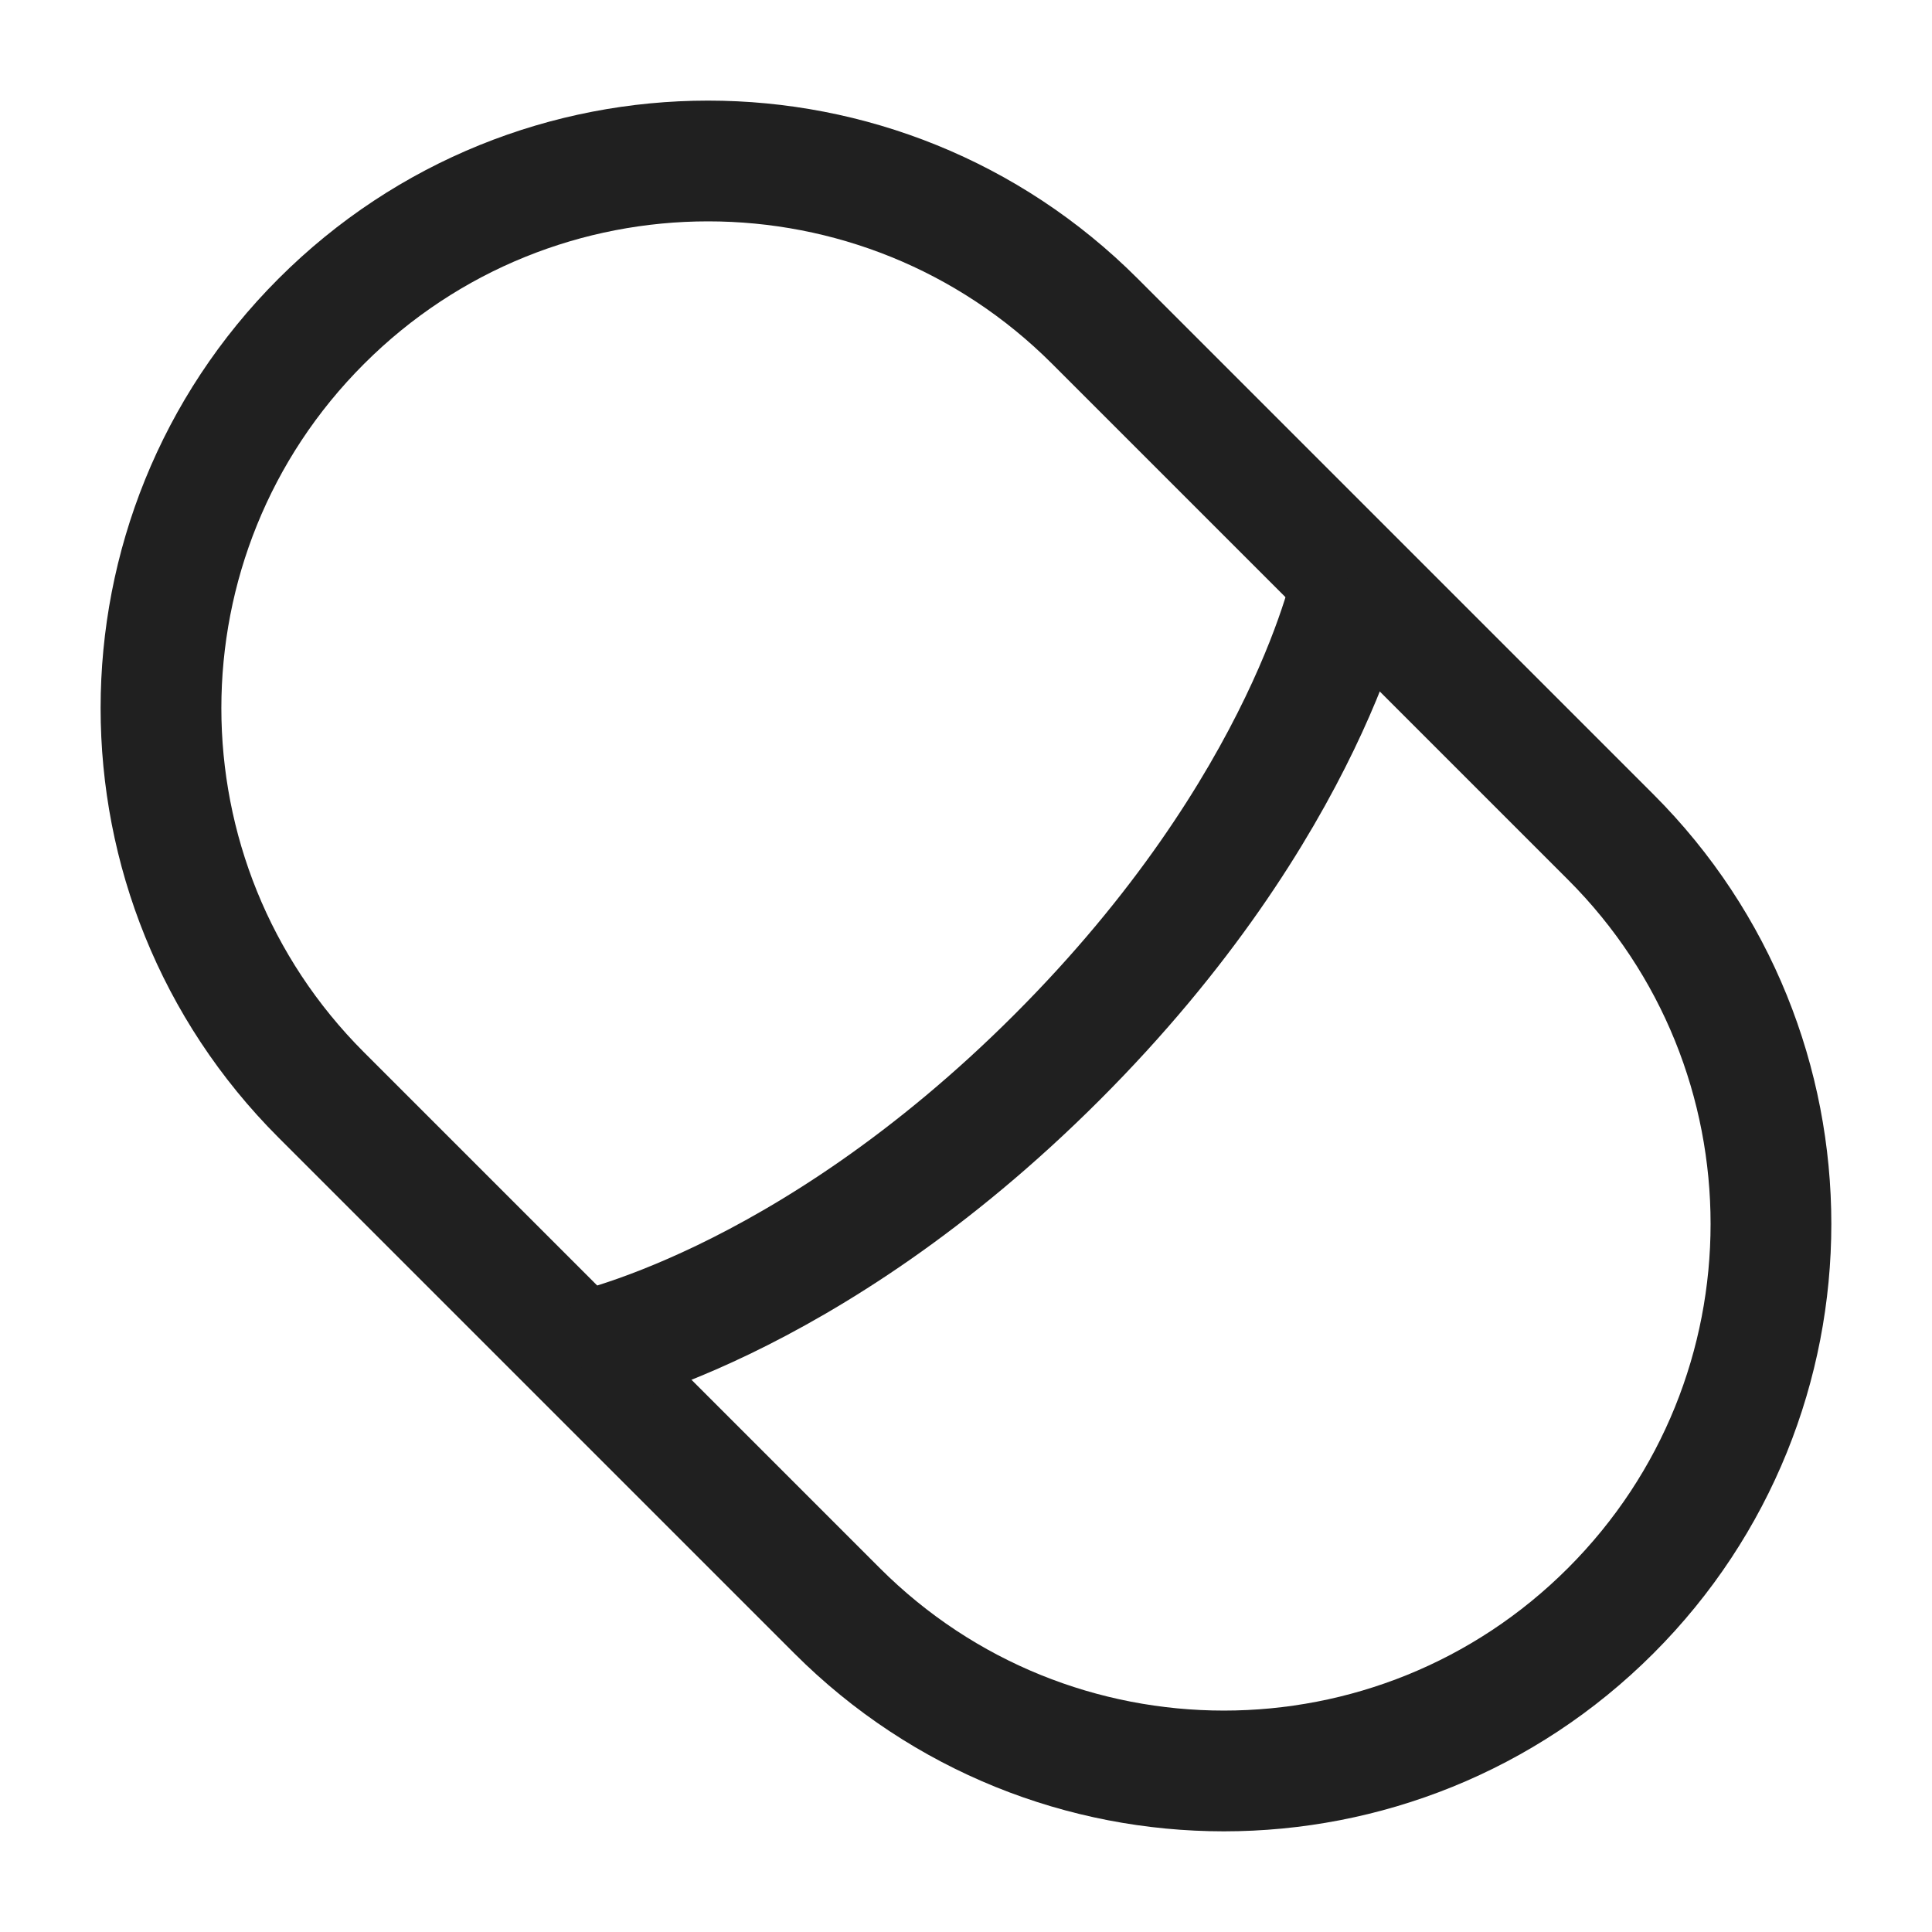
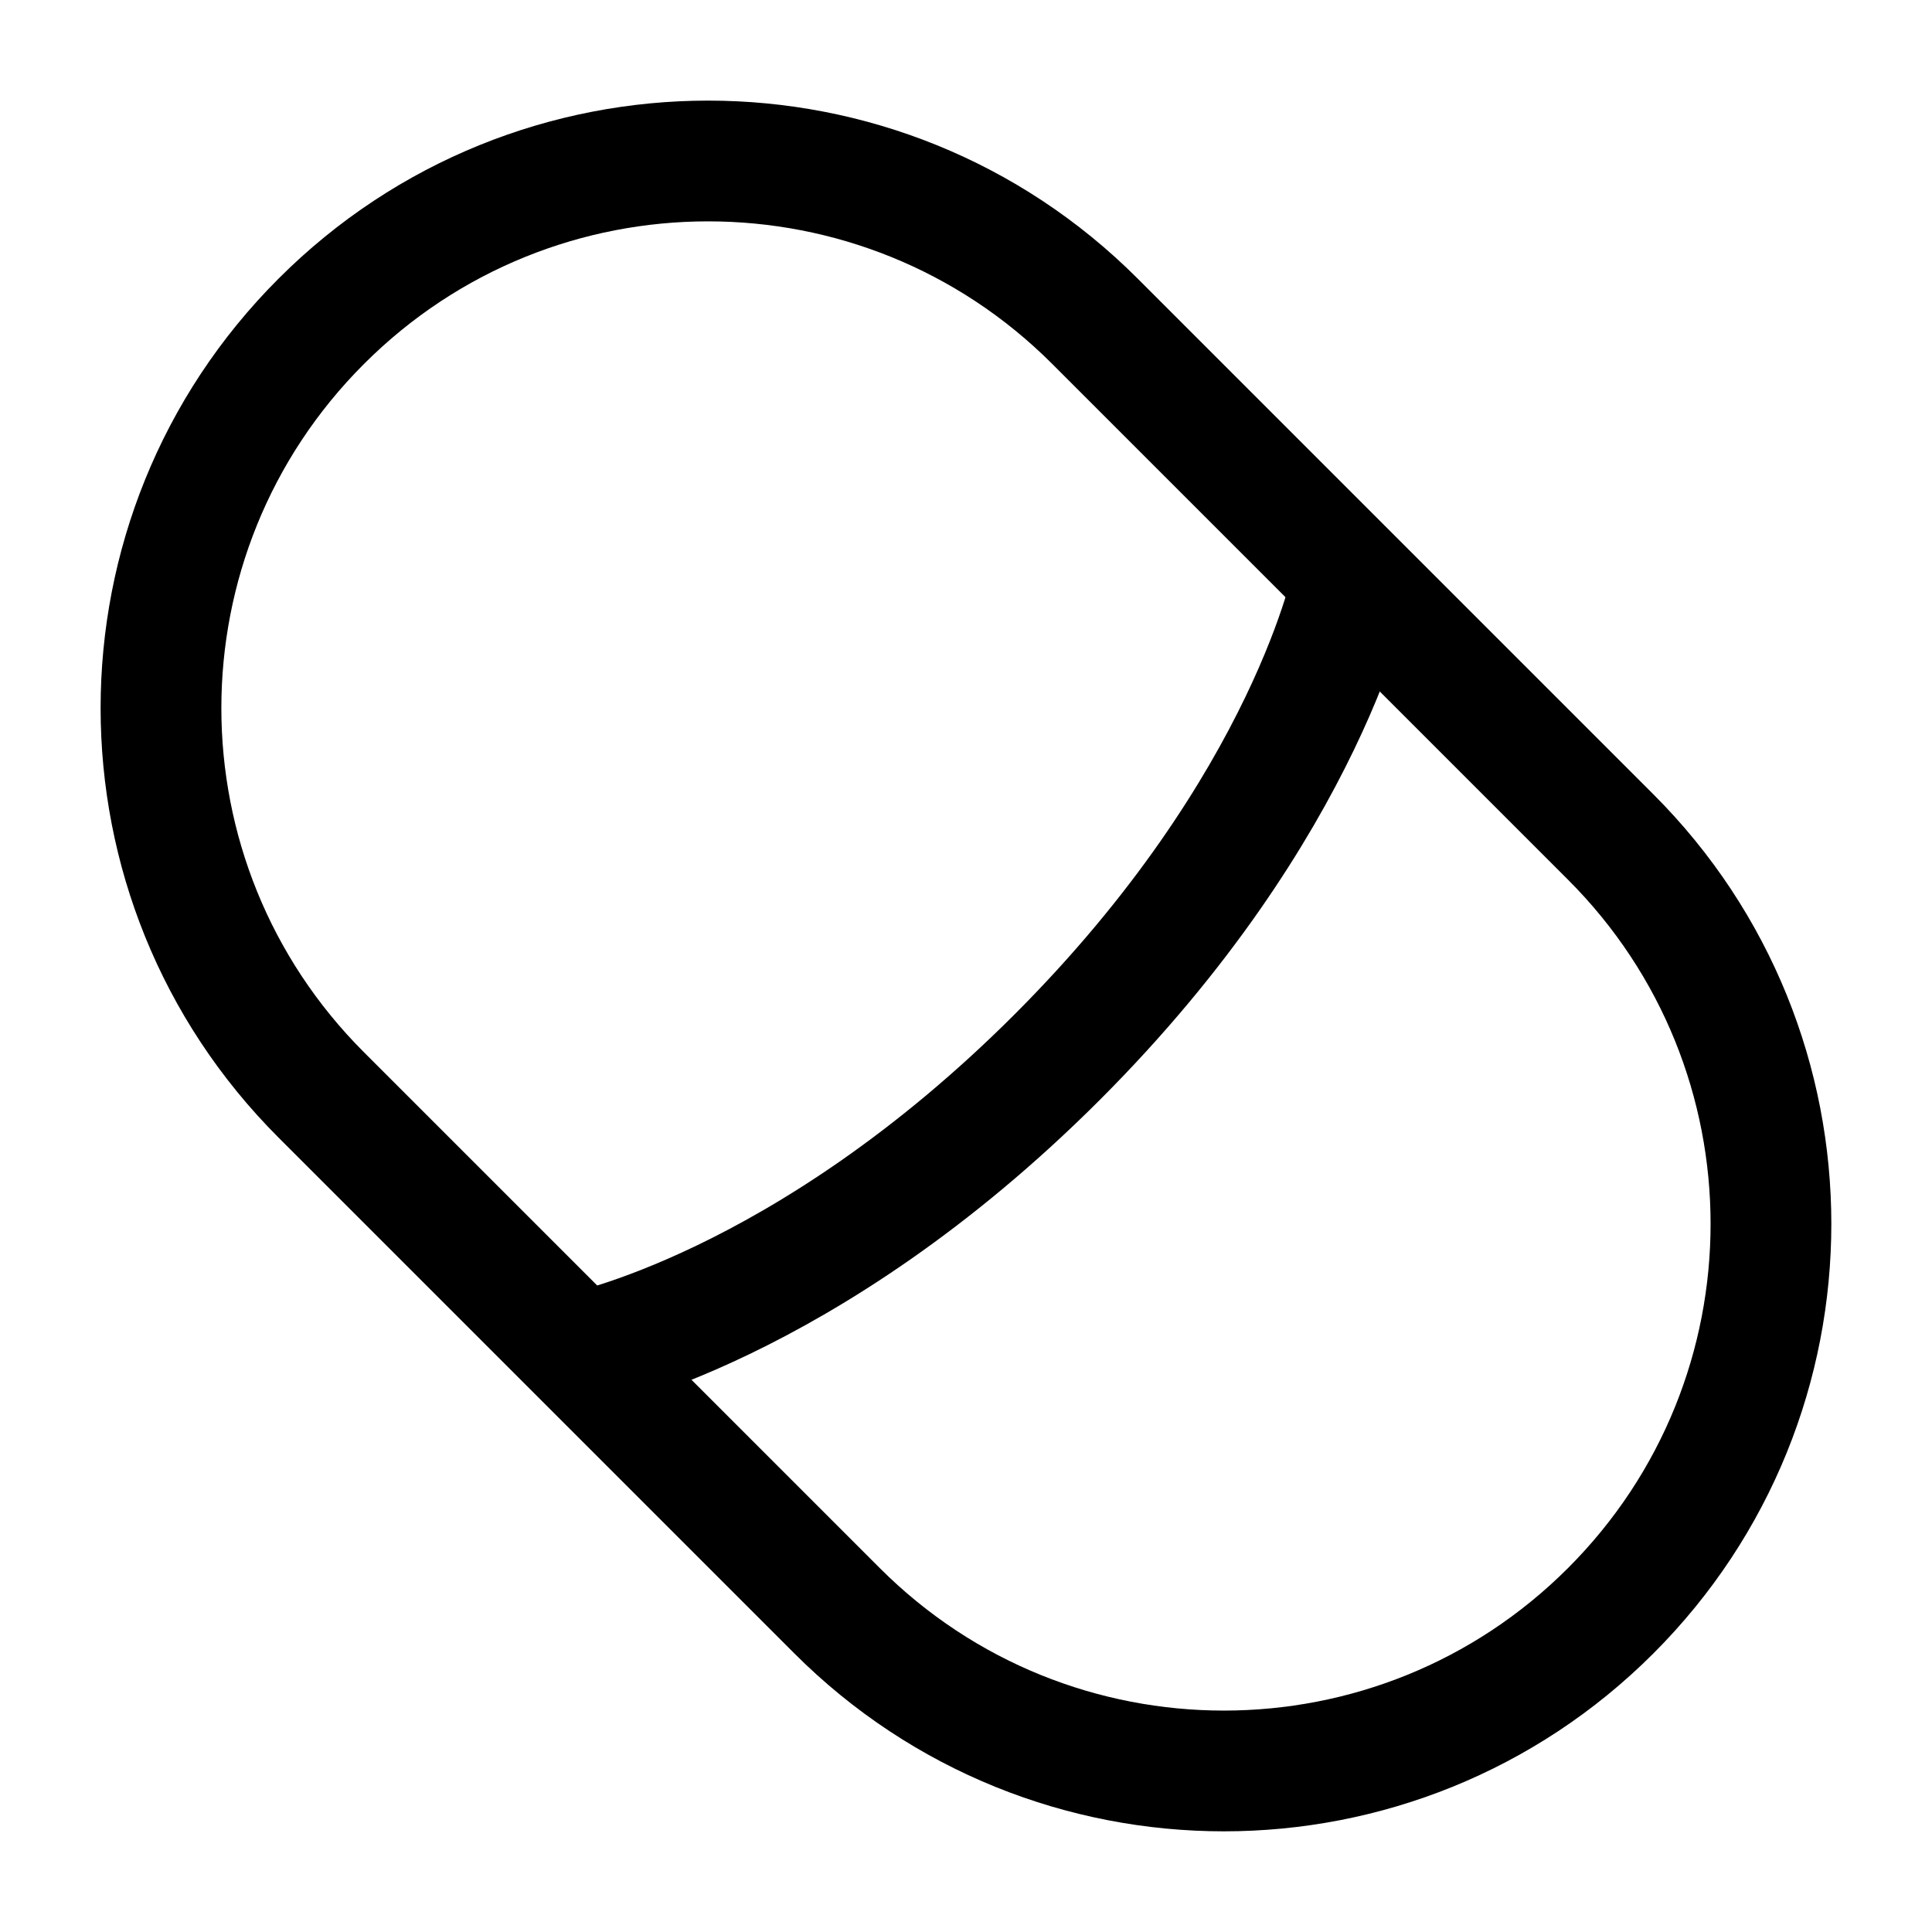
<svg xmlns="http://www.w3.org/2000/svg" width="24" height="24" viewBox="0 0 24 24" fill="none">
-   <path d="M3.991 13.602C1.336 10.948 1.336 6.645 3.991 3.991C6.645 1.336 10.948 1.336 13.602 3.991L20.009 10.398C22.663 13.052 22.663 17.355 20.009 20.009C17.355 22.663 13.052 22.663 10.398 20.009L3.991 13.602Z" stroke="#202020" stroke-width="1.5" />
-   <path d="M16.806 7.194C16.806 7.194 16.265 10 13.132 13.133C10 16.265 7.194 16.806 7.194 16.806" stroke="#202020" stroke-width="1.5" />
+   <path d="M3.991 13.602C1.336 10.948 1.336 6.645 3.991 3.991C6.645 1.336 10.948 1.336 13.602 3.991L20.009 10.398C22.663 13.052 22.663 17.355 20.009 20.009C17.355 22.663 13.052 22.663 10.398 20.009L3.991 13.602Z" stroke="currentColor" stroke-width="1.5" />
+   <path d="M16.806 7.194C16.806 7.194 16.265 10 13.132 13.133C10 16.265 7.194 16.806 7.194 16.806" stroke="currentColor" stroke-width="1.5" />
</svg>
